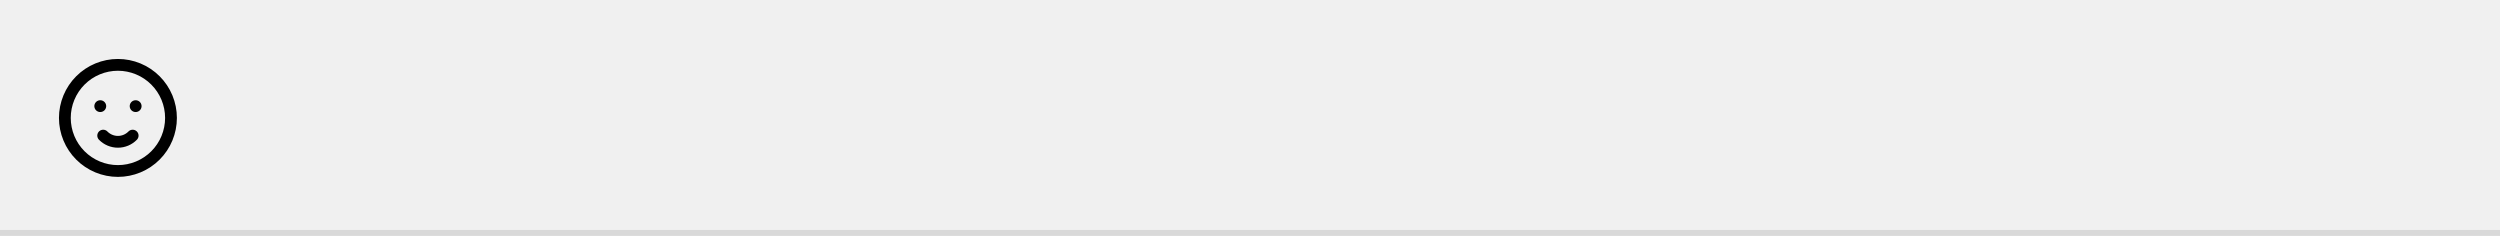
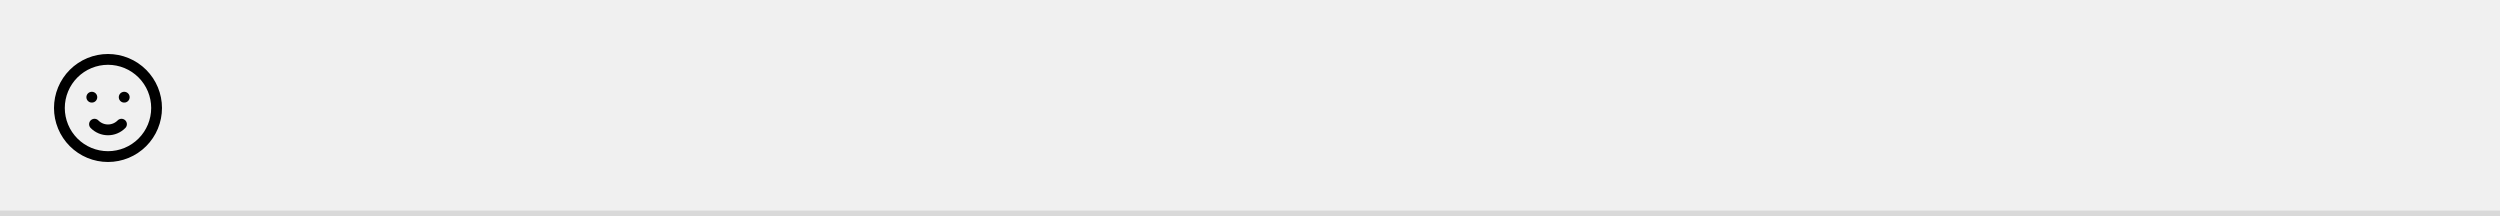
- <svg xmlns="http://www.w3.org/2000/svg" width="424" height="40" viewBox="0 0 424 40" fill="none">
+ <svg xmlns="http://www.w3.org/2000/svg" width="463" height="40" viewBox="0 0 463 40" fill="none">
  <mask id="path-1-inside-1_30_39" fill="white">
-     <path d="M0 0H424V40H0V0Z" />
+     <path d="M0 0H463V40H0V0Z" />
  </mask>
-   <path d="M424 39H0V41H424V39Z" fill="#D9D9D9" mask="url(#path-1-inside-1_30_39)" />
+   <path d="M463 39H0V41H463V39Z" fill="#D9D9D9" mask="url(#path-1-inside-1_30_39)" />
  <path d="M17 18H17.01M23 18H23.01M11 20C11 21.182 11.233 22.352 11.685 23.444C12.137 24.536 12.8 25.528 13.636 26.364C14.472 27.2 15.464 27.863 16.556 28.315C17.648 28.767 18.818 29 20 29C21.182 29 22.352 28.767 23.444 28.315C24.536 27.863 25.528 27.2 26.364 26.364C27.2 25.528 27.863 24.536 28.315 23.444C28.767 22.352 29 21.182 29 20C29 18.818 28.767 17.648 28.315 16.556C27.863 15.464 27.2 14.472 26.364 13.636C25.528 12.8 24.536 12.137 23.444 11.685C22.352 11.233 21.182 11 20 11C18.818 11 17.648 11.233 16.556 11.685C15.464 12.137 14.472 12.8 13.636 13.636C12.8 14.472 12.137 15.464 11.685 16.556C11.233 17.648 11 18.818 11 20Z" stroke="black" stroke-width="2" stroke-linecap="round" stroke-linejoin="round" />
  <path d="M17.5 23C17.826 23.333 18.215 23.597 18.644 23.777C19.073 23.958 19.534 24.05 20 24.05C20.466 24.05 20.927 23.958 21.356 23.777C21.785 23.597 22.174 23.333 22.5 23" stroke="black" stroke-width="2" stroke-linecap="round" stroke-linejoin="round" />
</svg>
